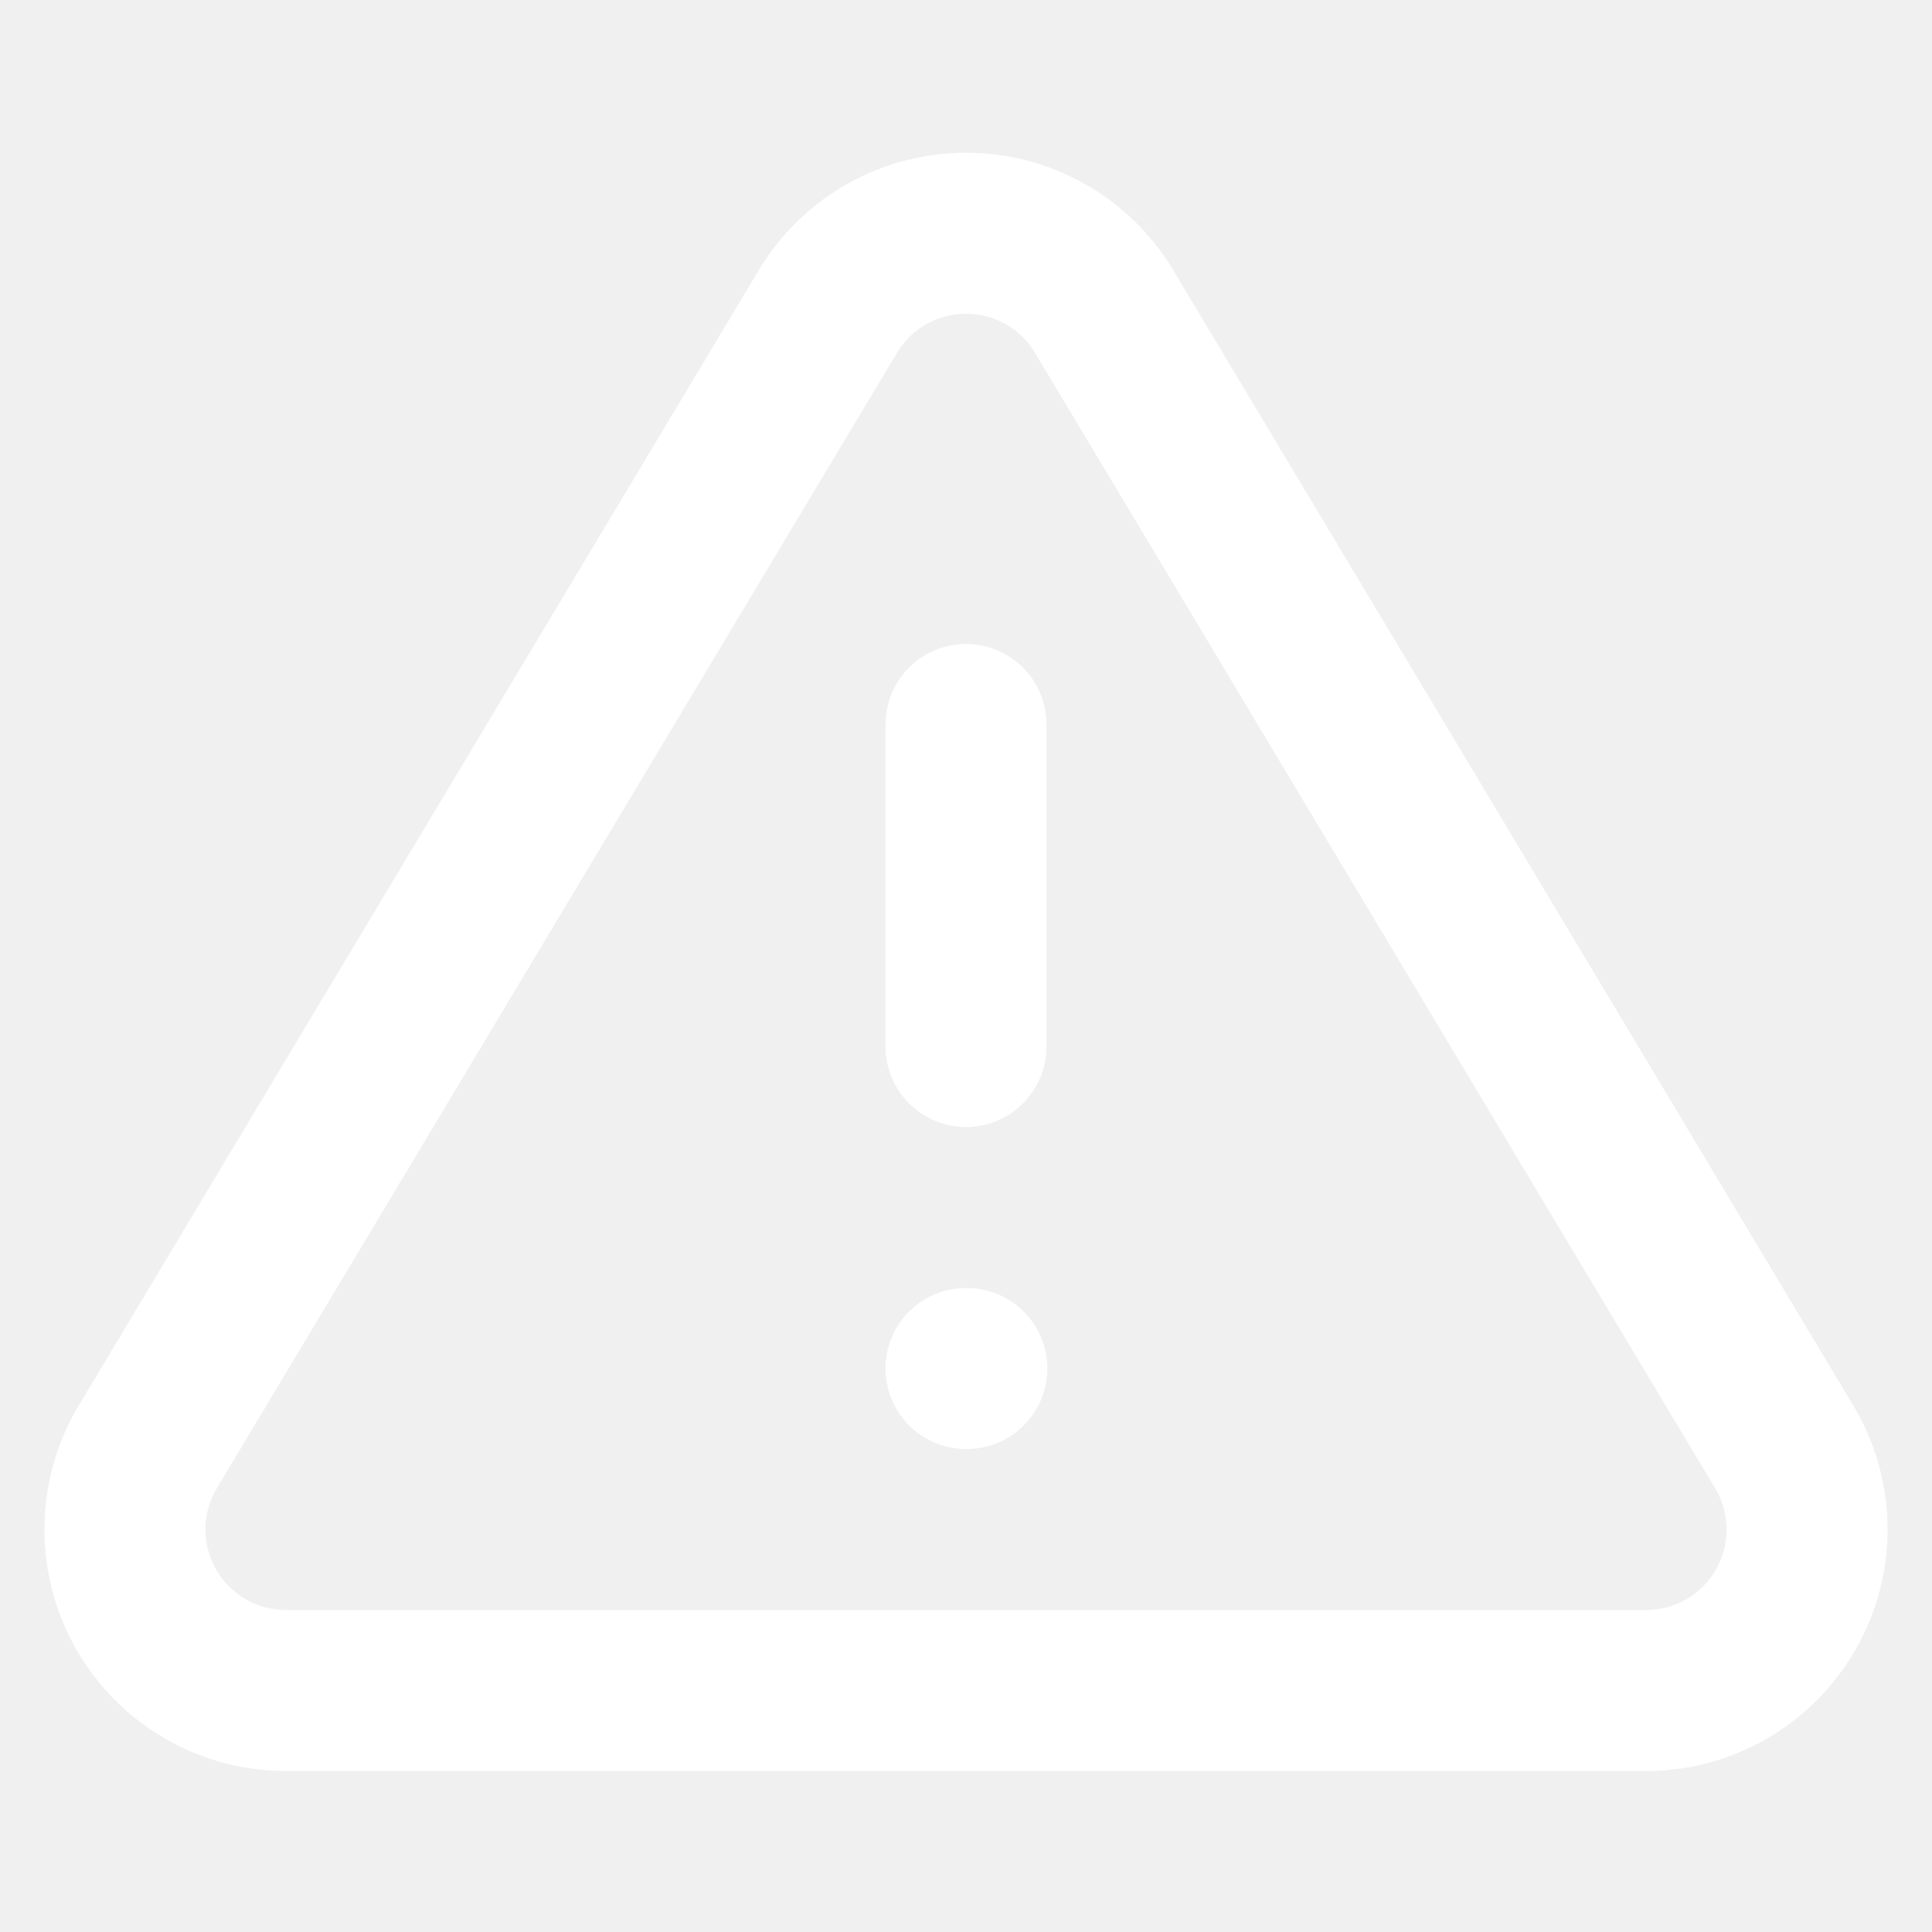
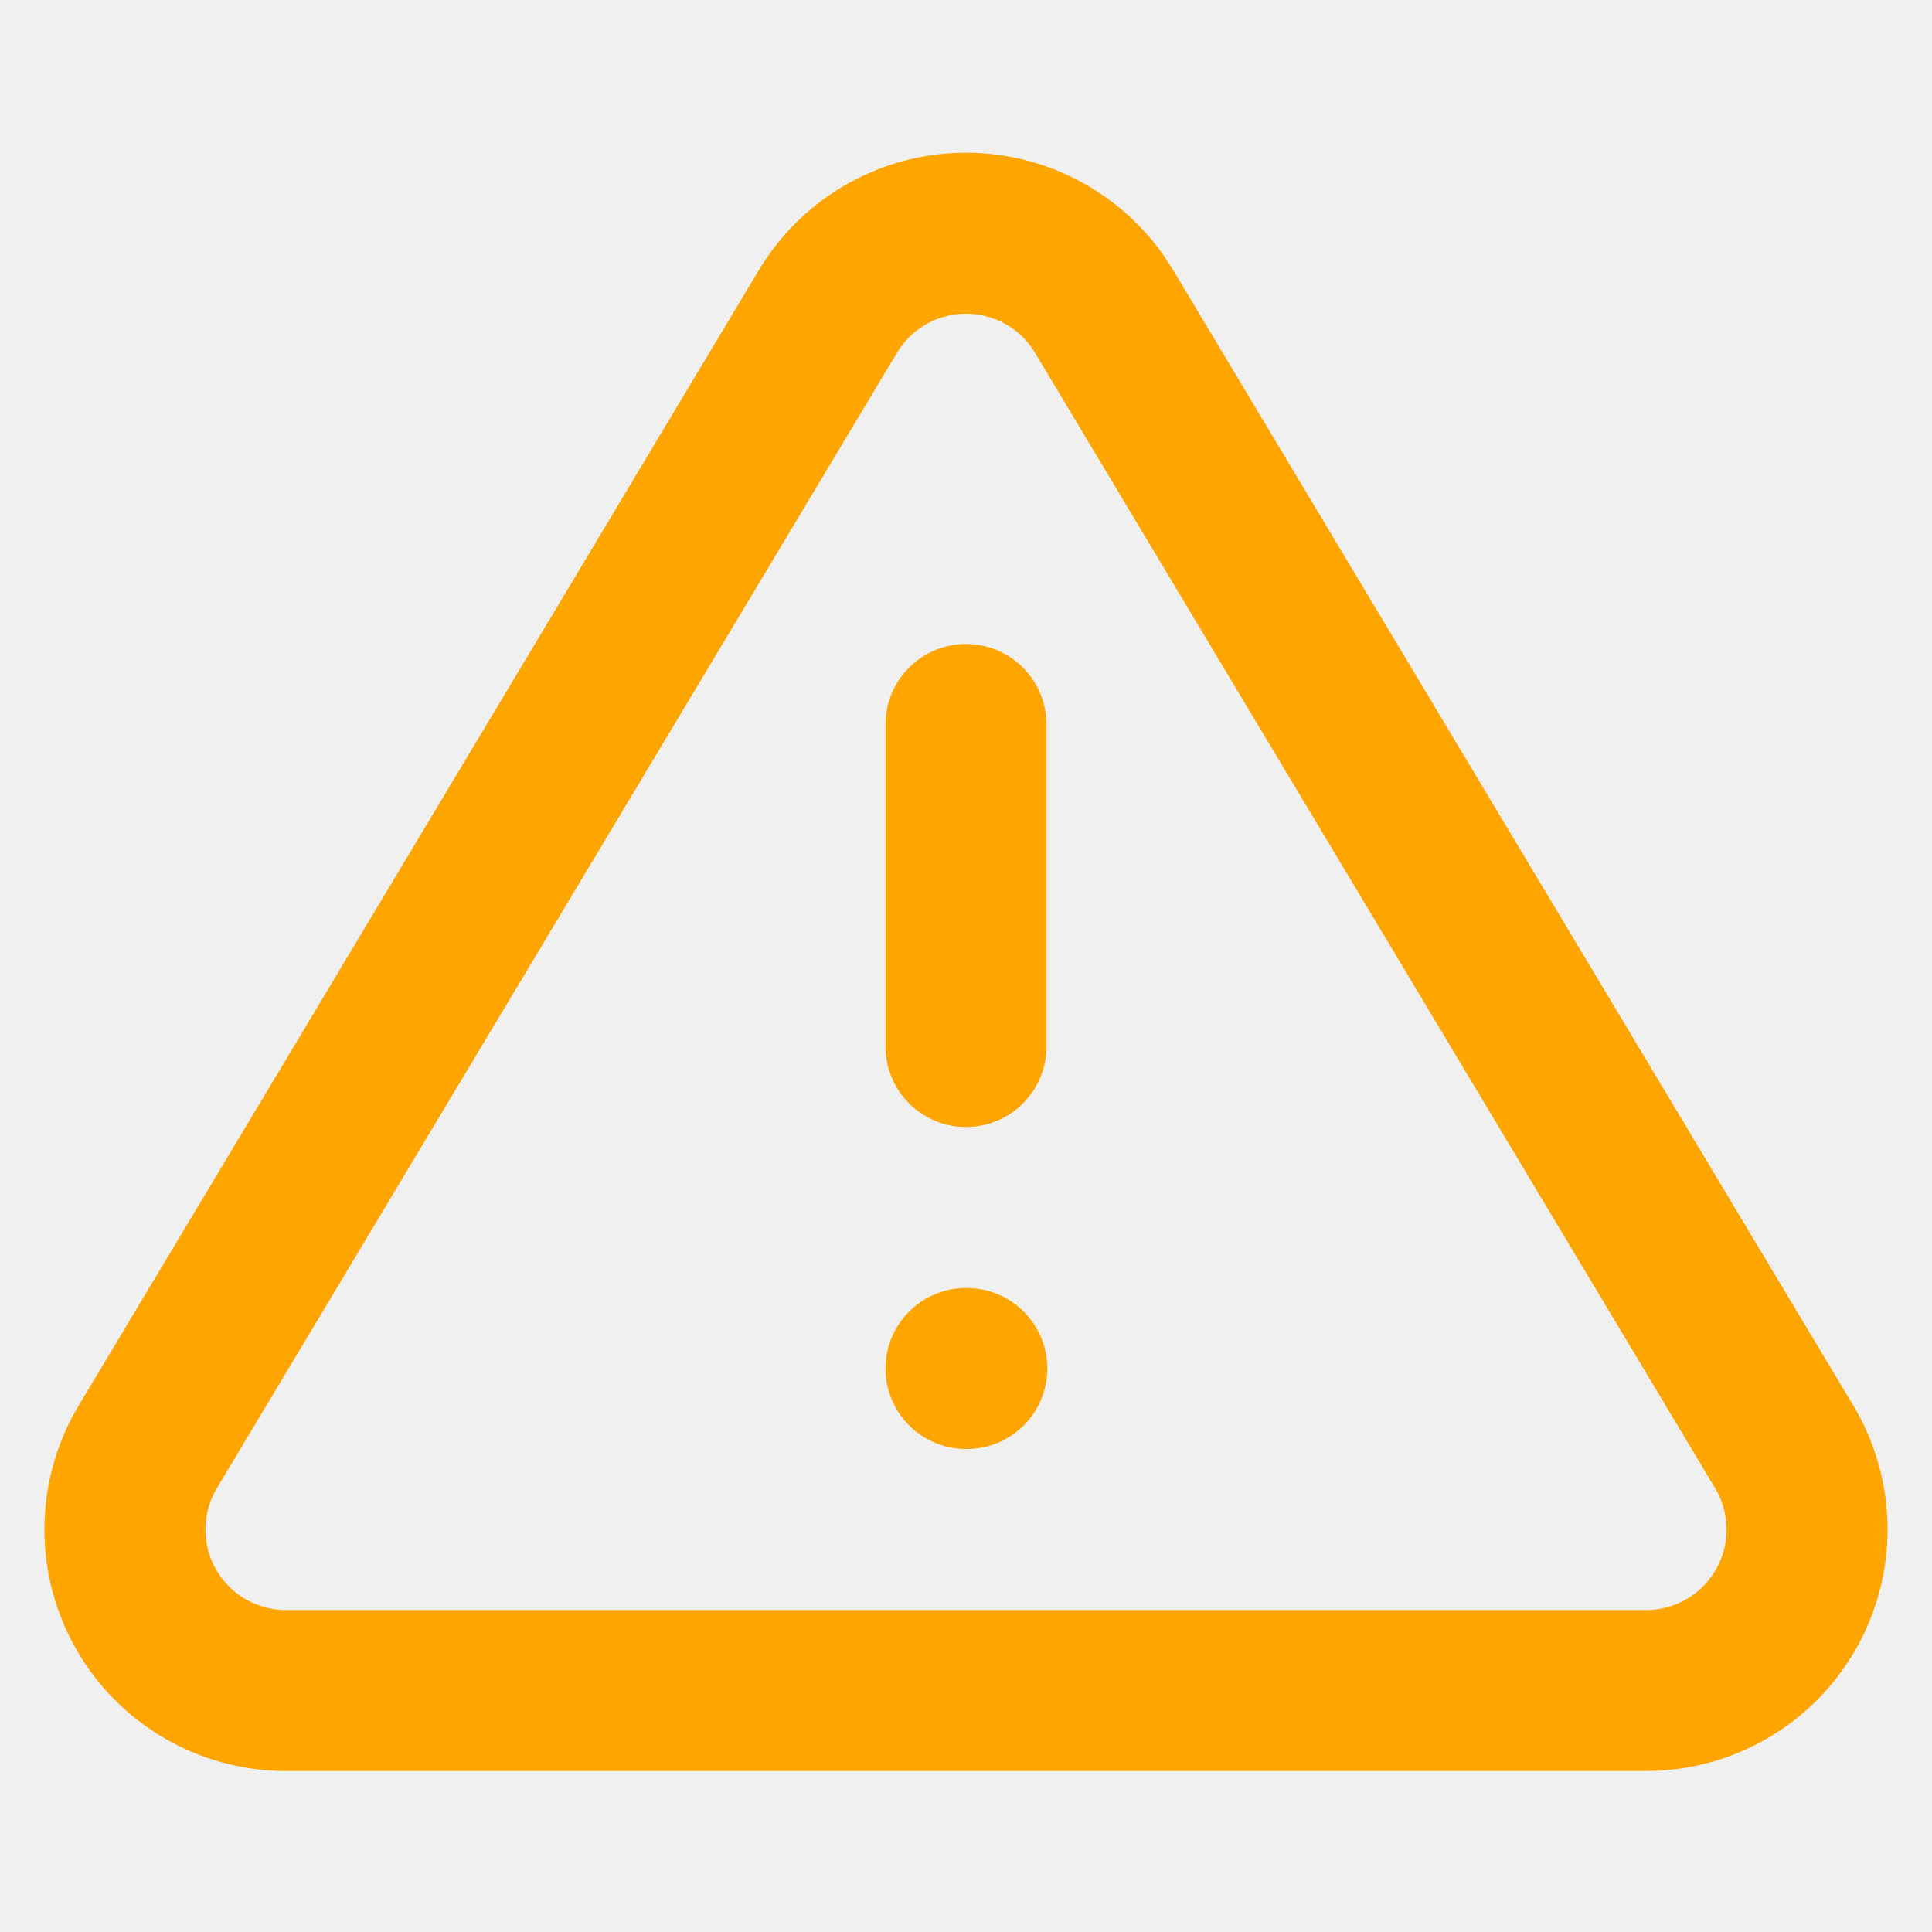
- <svg xmlns="http://www.w3.org/2000/svg" width="24" height="24" viewBox="0 0 24 24" fill="none" stroke="white" stroke-width="2" stroke-linecap="round" stroke-linejoin="round">
+ <svg xmlns="http://www.w3.org/2000/svg" width="24" height="24" viewBox="0 0 24 24" fill="none" stroke="orange" stroke-width="2" stroke-linecap="round" stroke-linejoin="round">
  <path d="M10.29 3.86 1.82 18a2 2 0 0 0 1.71 3h16.94a2 2 0 0 0 1.71-3L13.71 3.86a2 2 0 0 0-3.42 0z" />
  <line x1="12" y1="9" x2="12" y2="13" />
  <line x1="12" y1="17" x2="12.01" y2="17" />
</svg>
